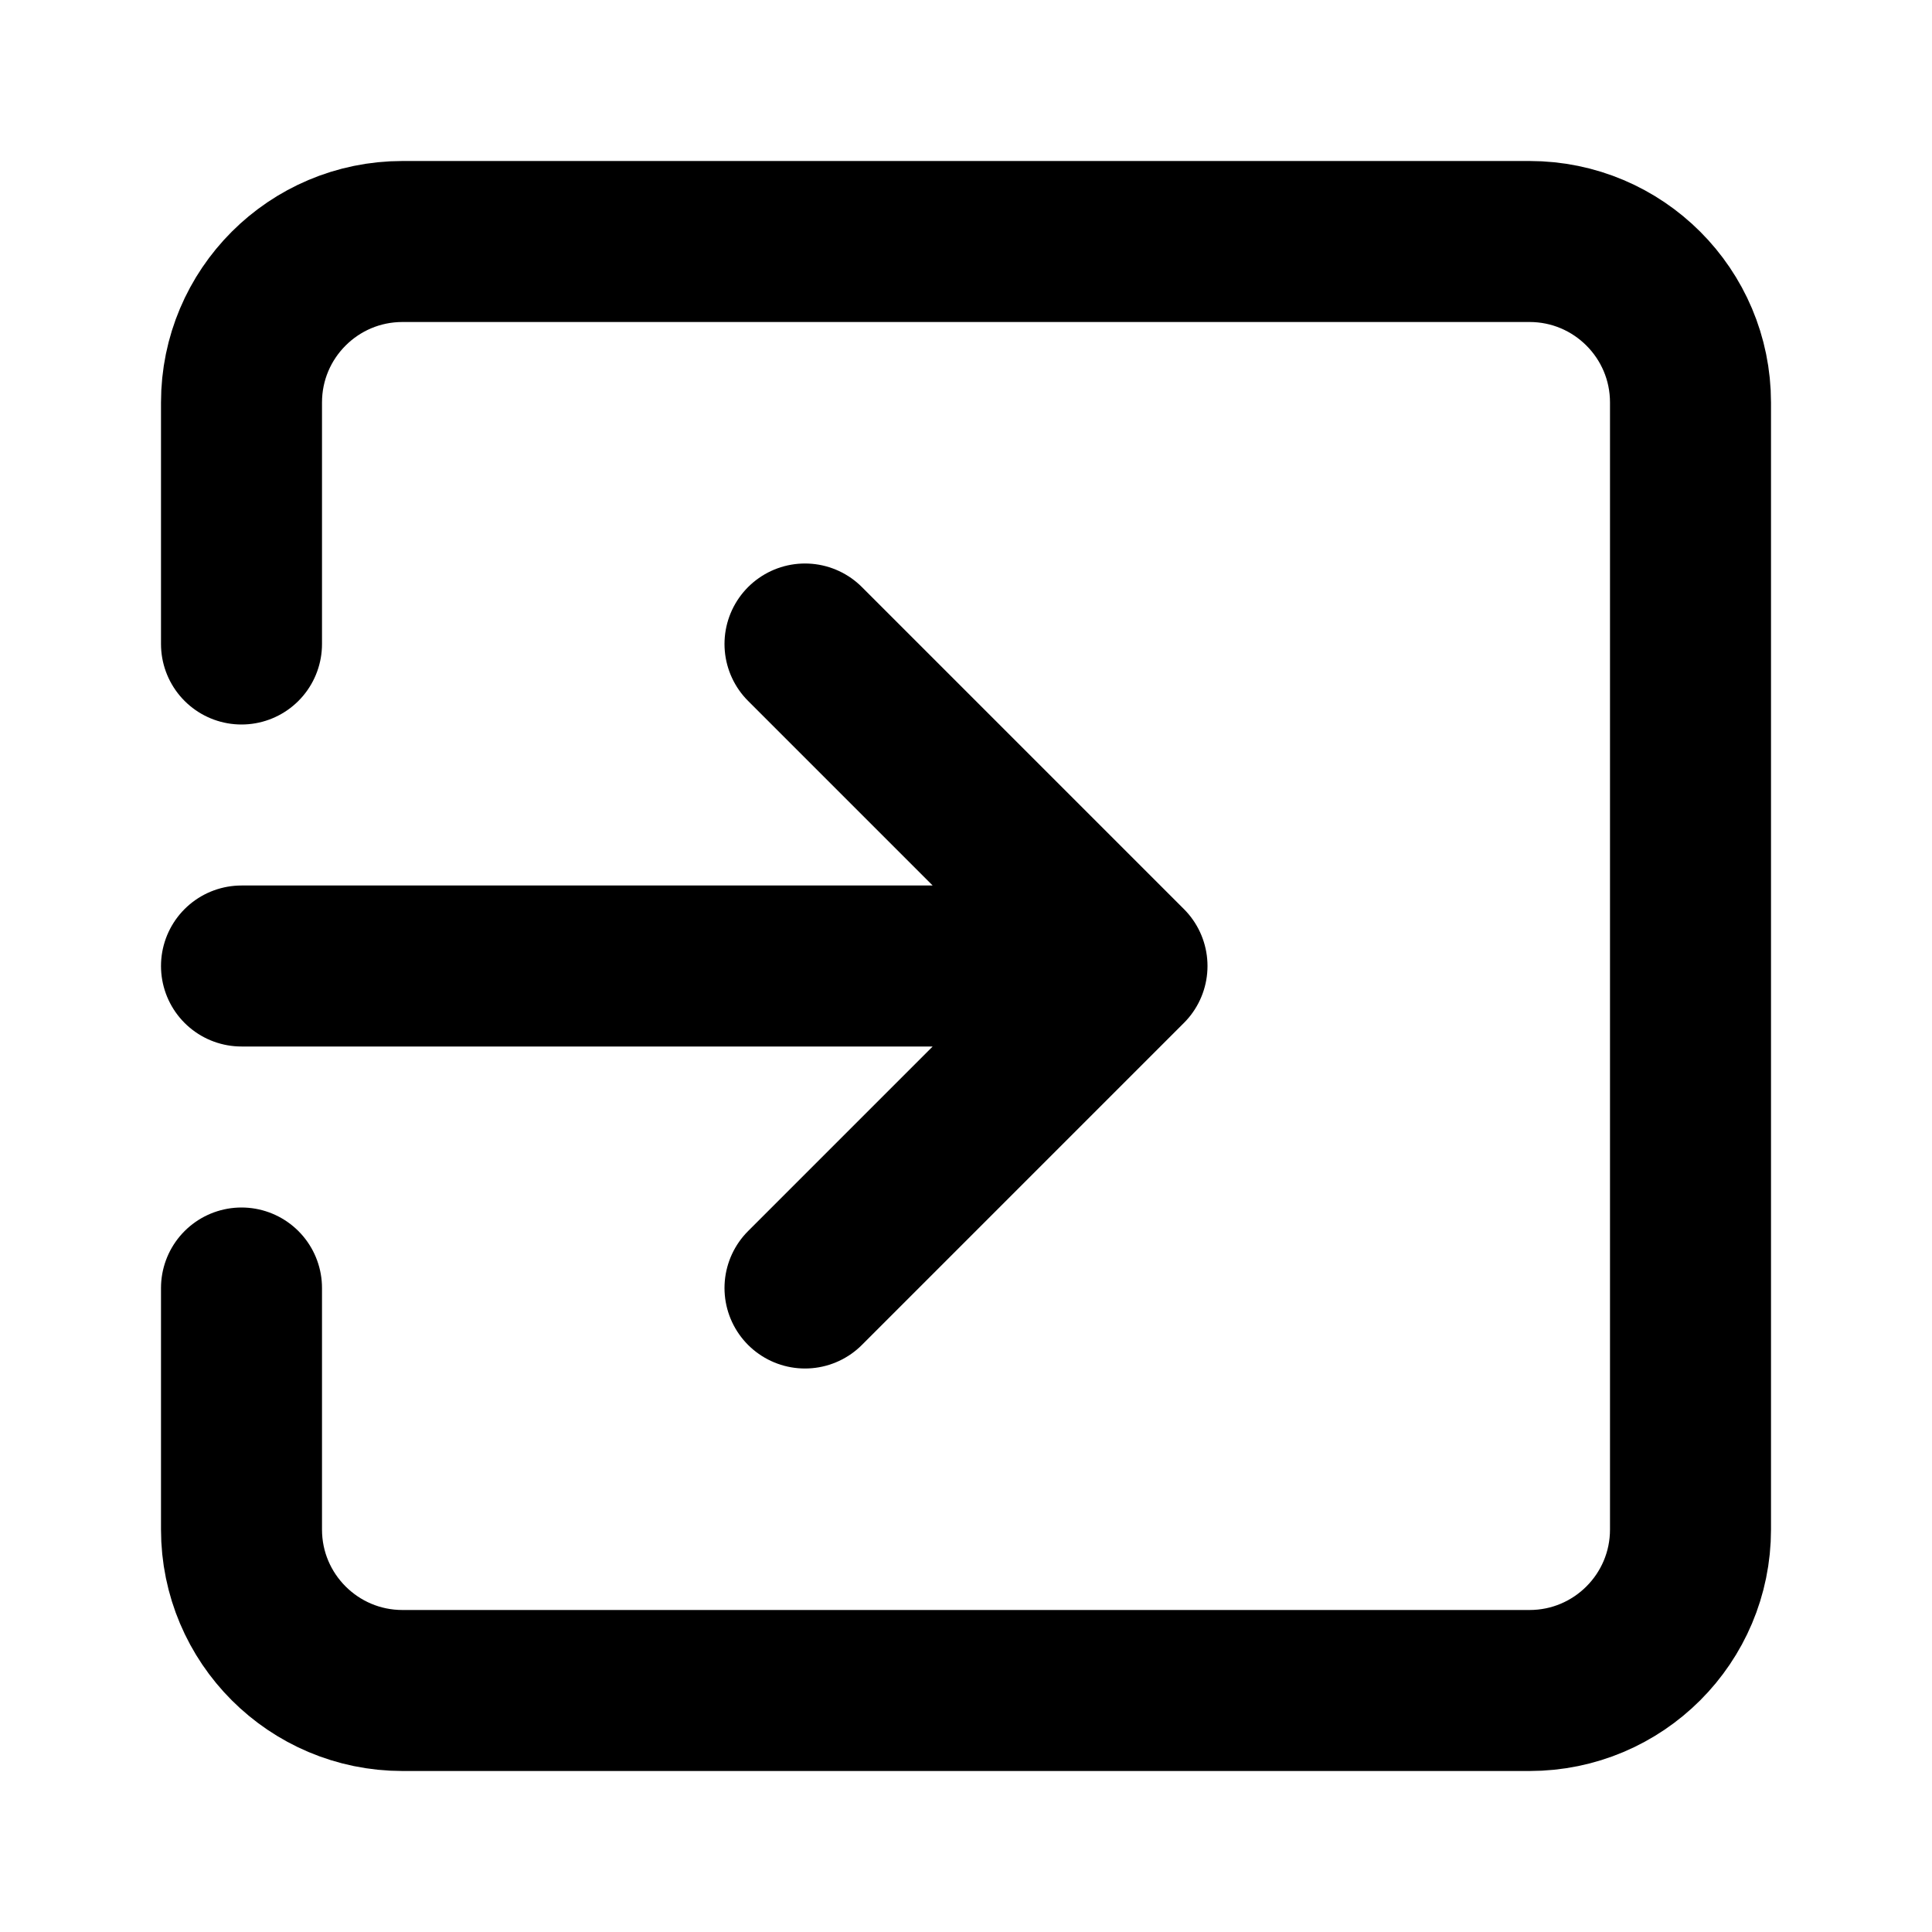
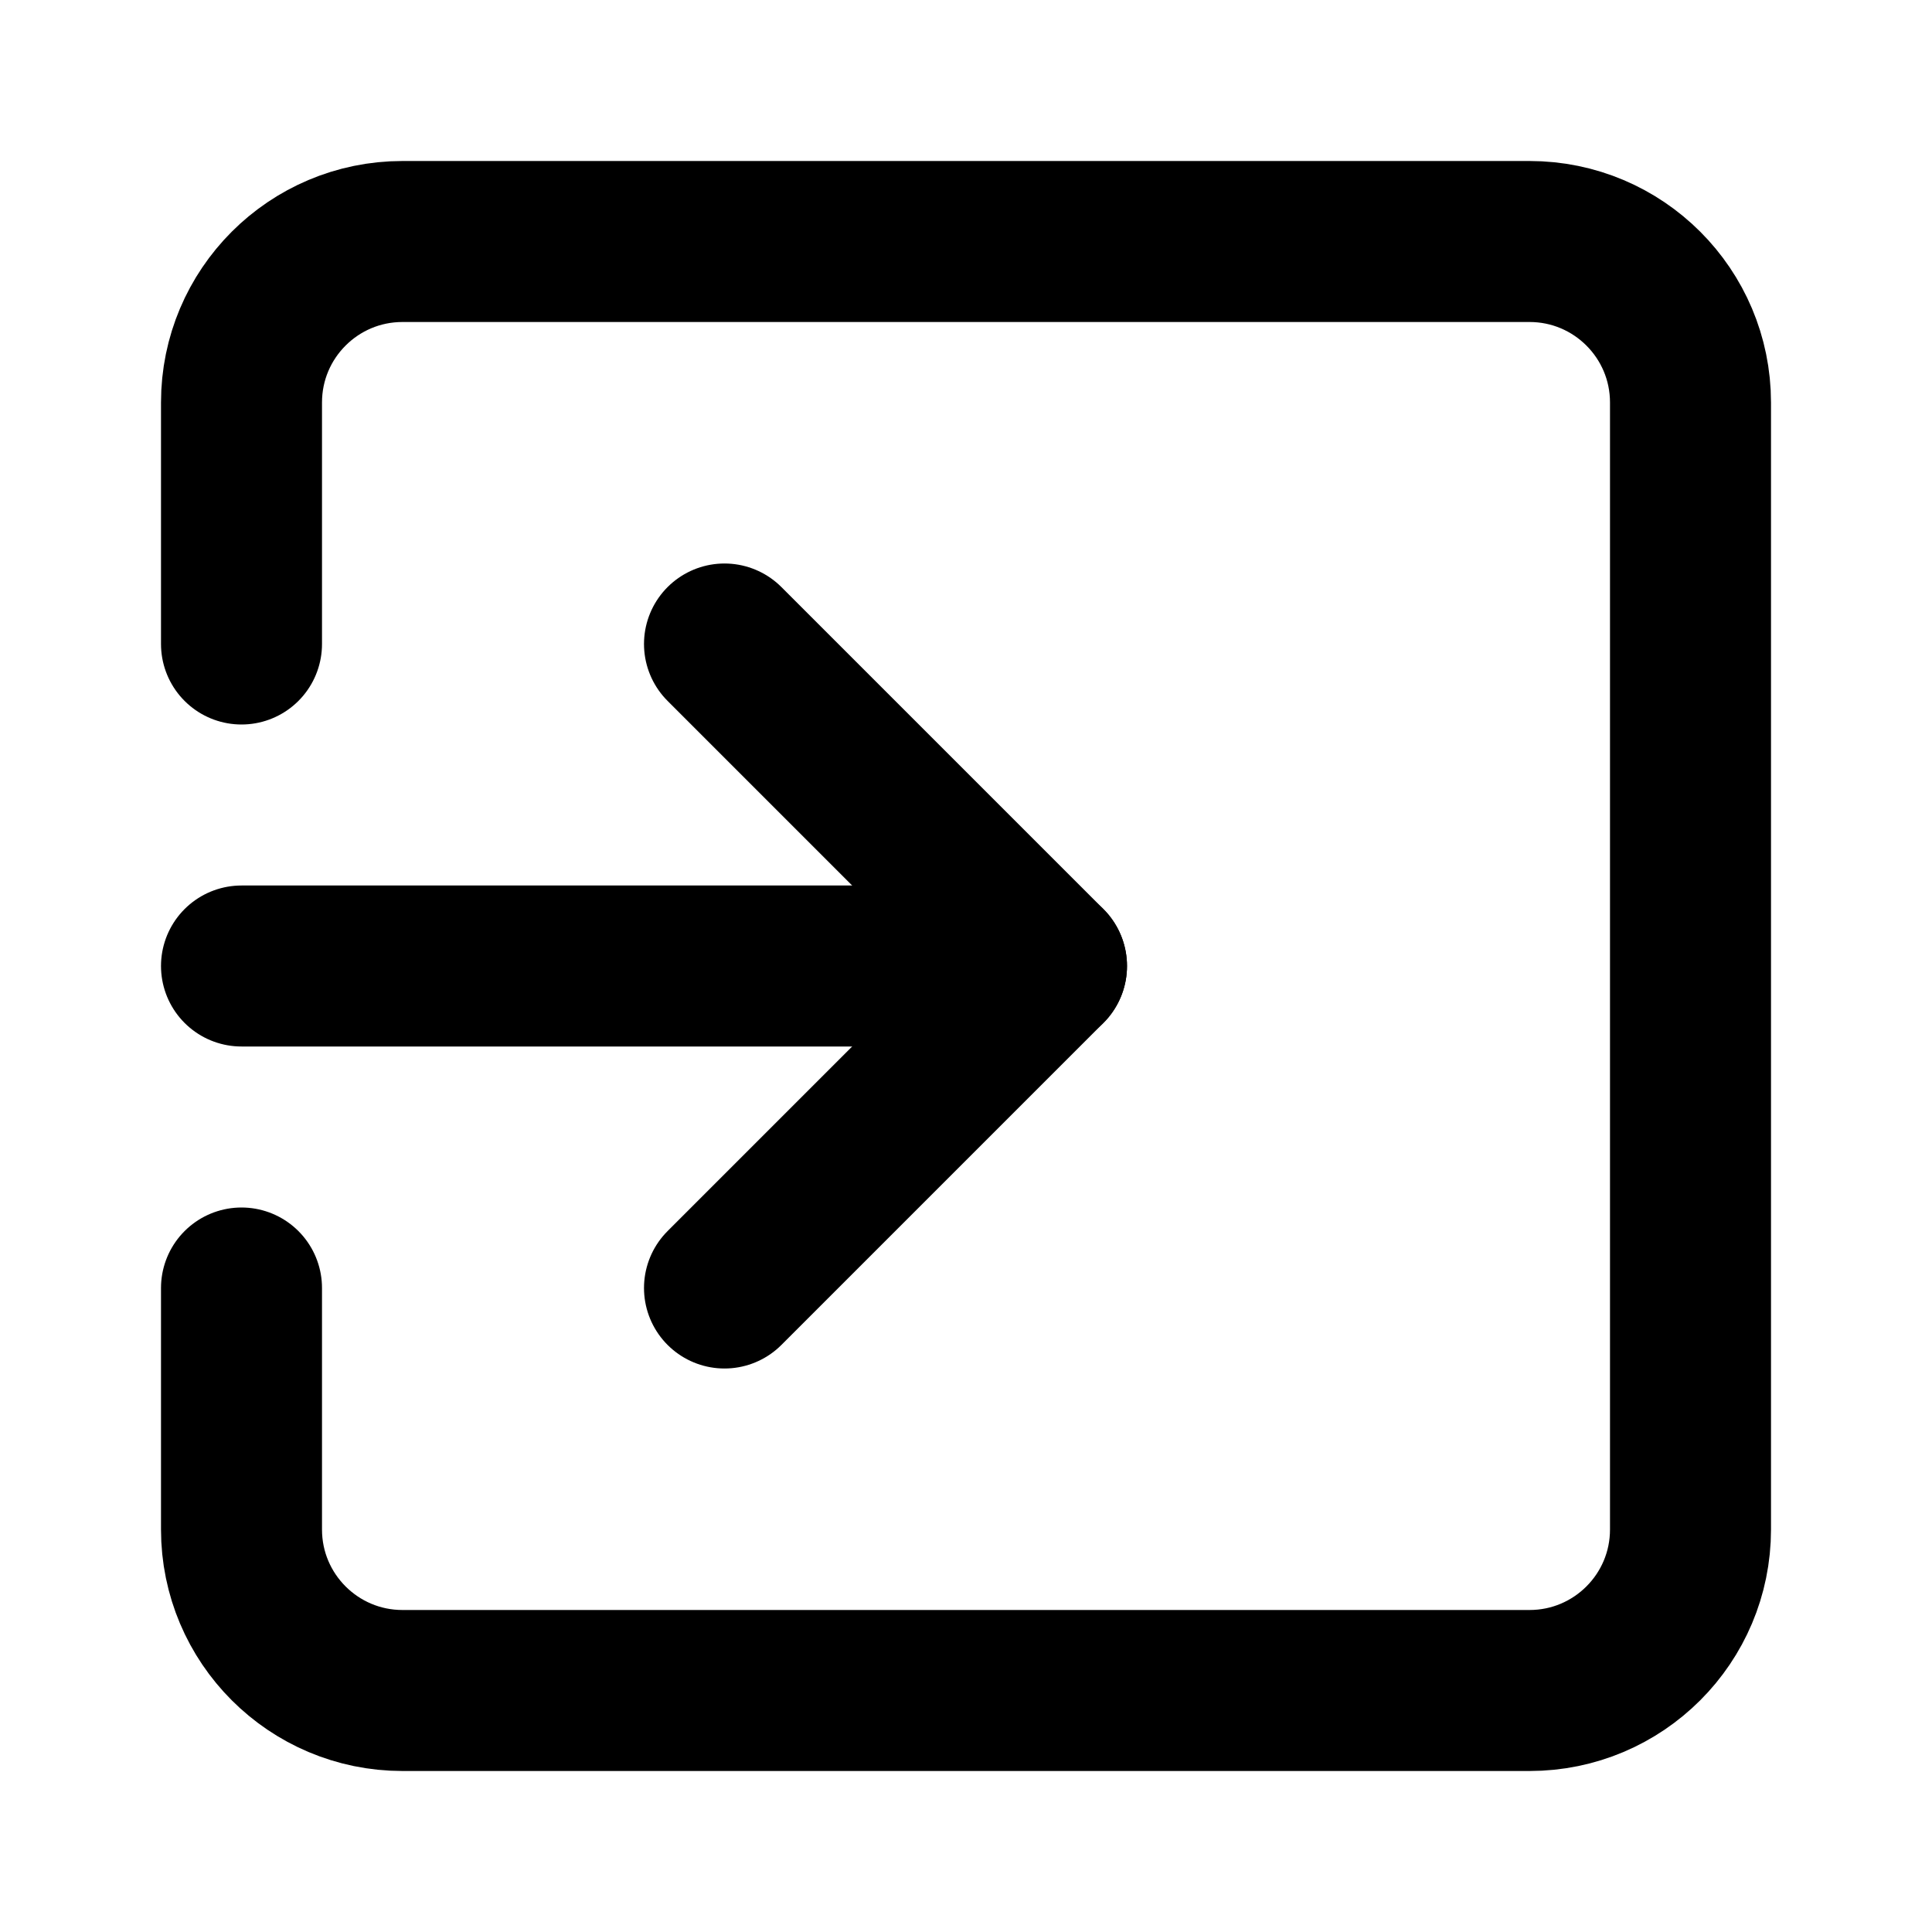
<svg xmlns="http://www.w3.org/2000/svg" fill="none" stroke="currentColor" stroke-linecap="round" stroke-linejoin="round" stroke-width="2" class="lucide lucide-square-arrow-right-enter" viewBox="0 0 24 24">
-   <path d="m10 16 4-4-4-4M3 12h11" />
-   <path d="M3 8V5a2 2 0 0 1 2-2h14a2 2 0 0 1 2 2v14a2 2 0 0 1-2 2H5a2 2 0 0 1-2-2v-3" />
+   <path d="M3 12h10M3 8V5a2 2 0 0 1 2-2h14a2 2 0 0 1 2 2v14a2 2 0 0 1-2 2H5a2 2 0 0 1-2-2v-3" />
+   <path d="m9 16 4-4-4-4" />
</svg>
